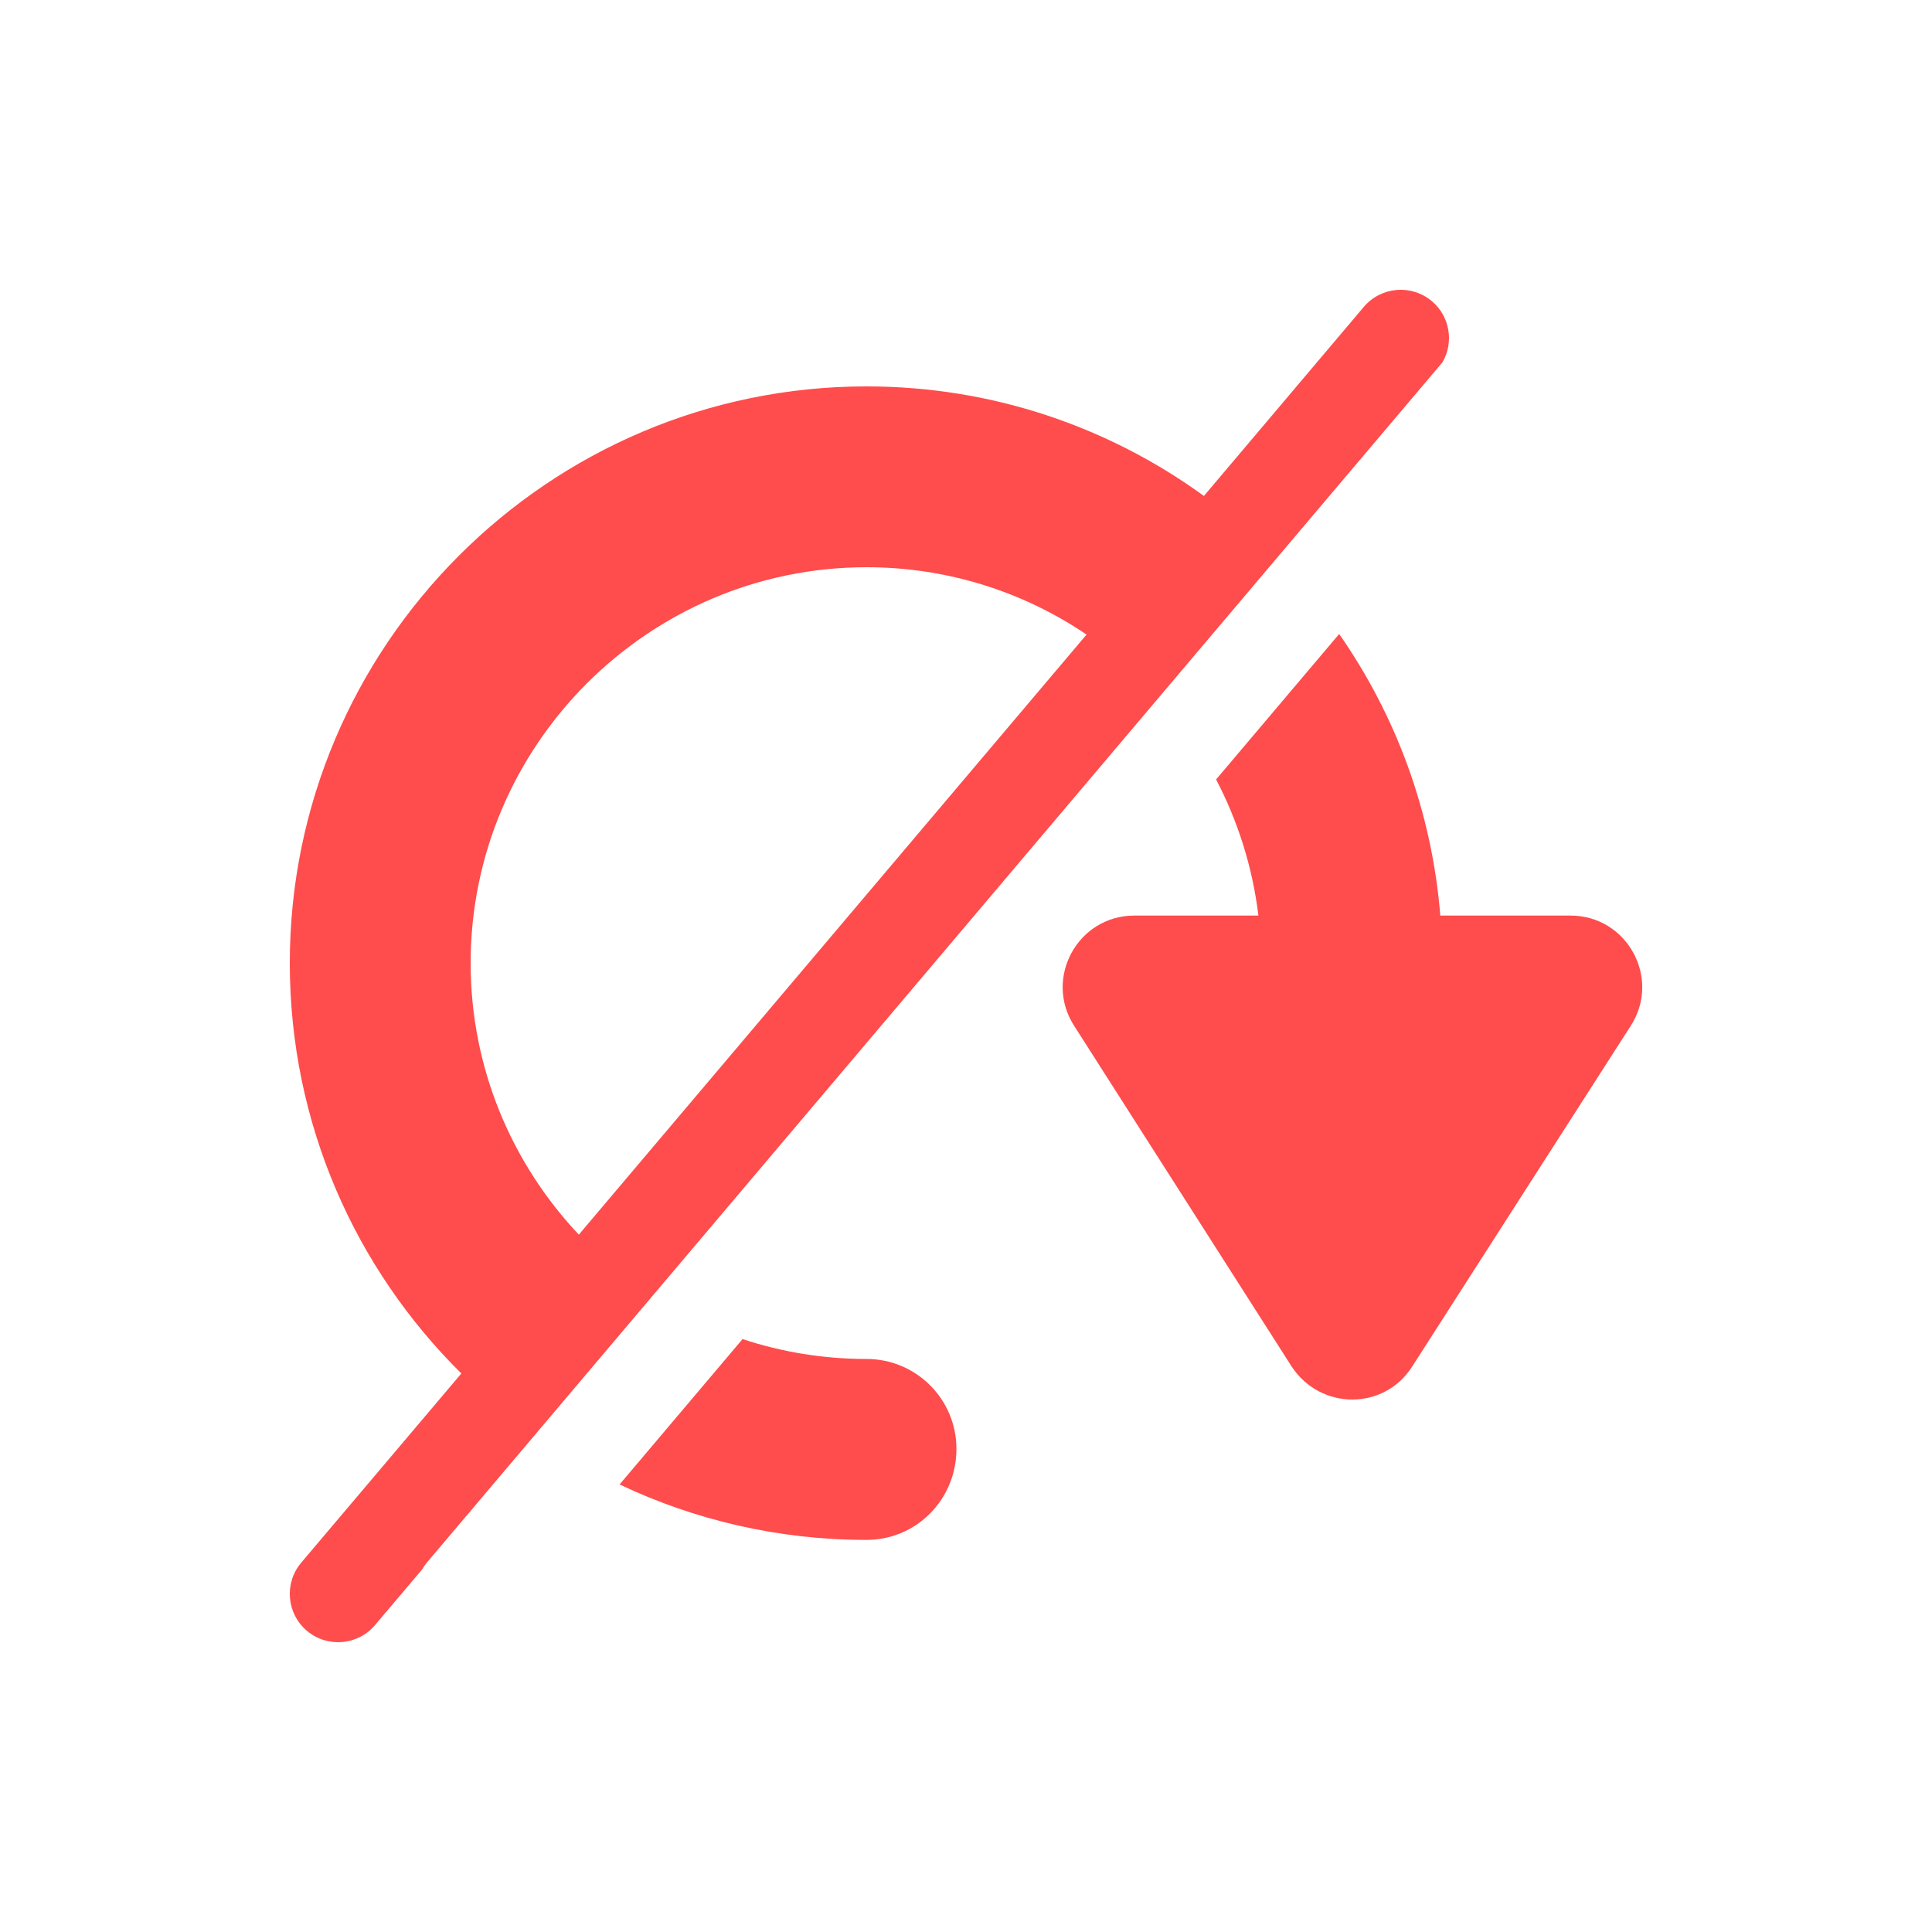
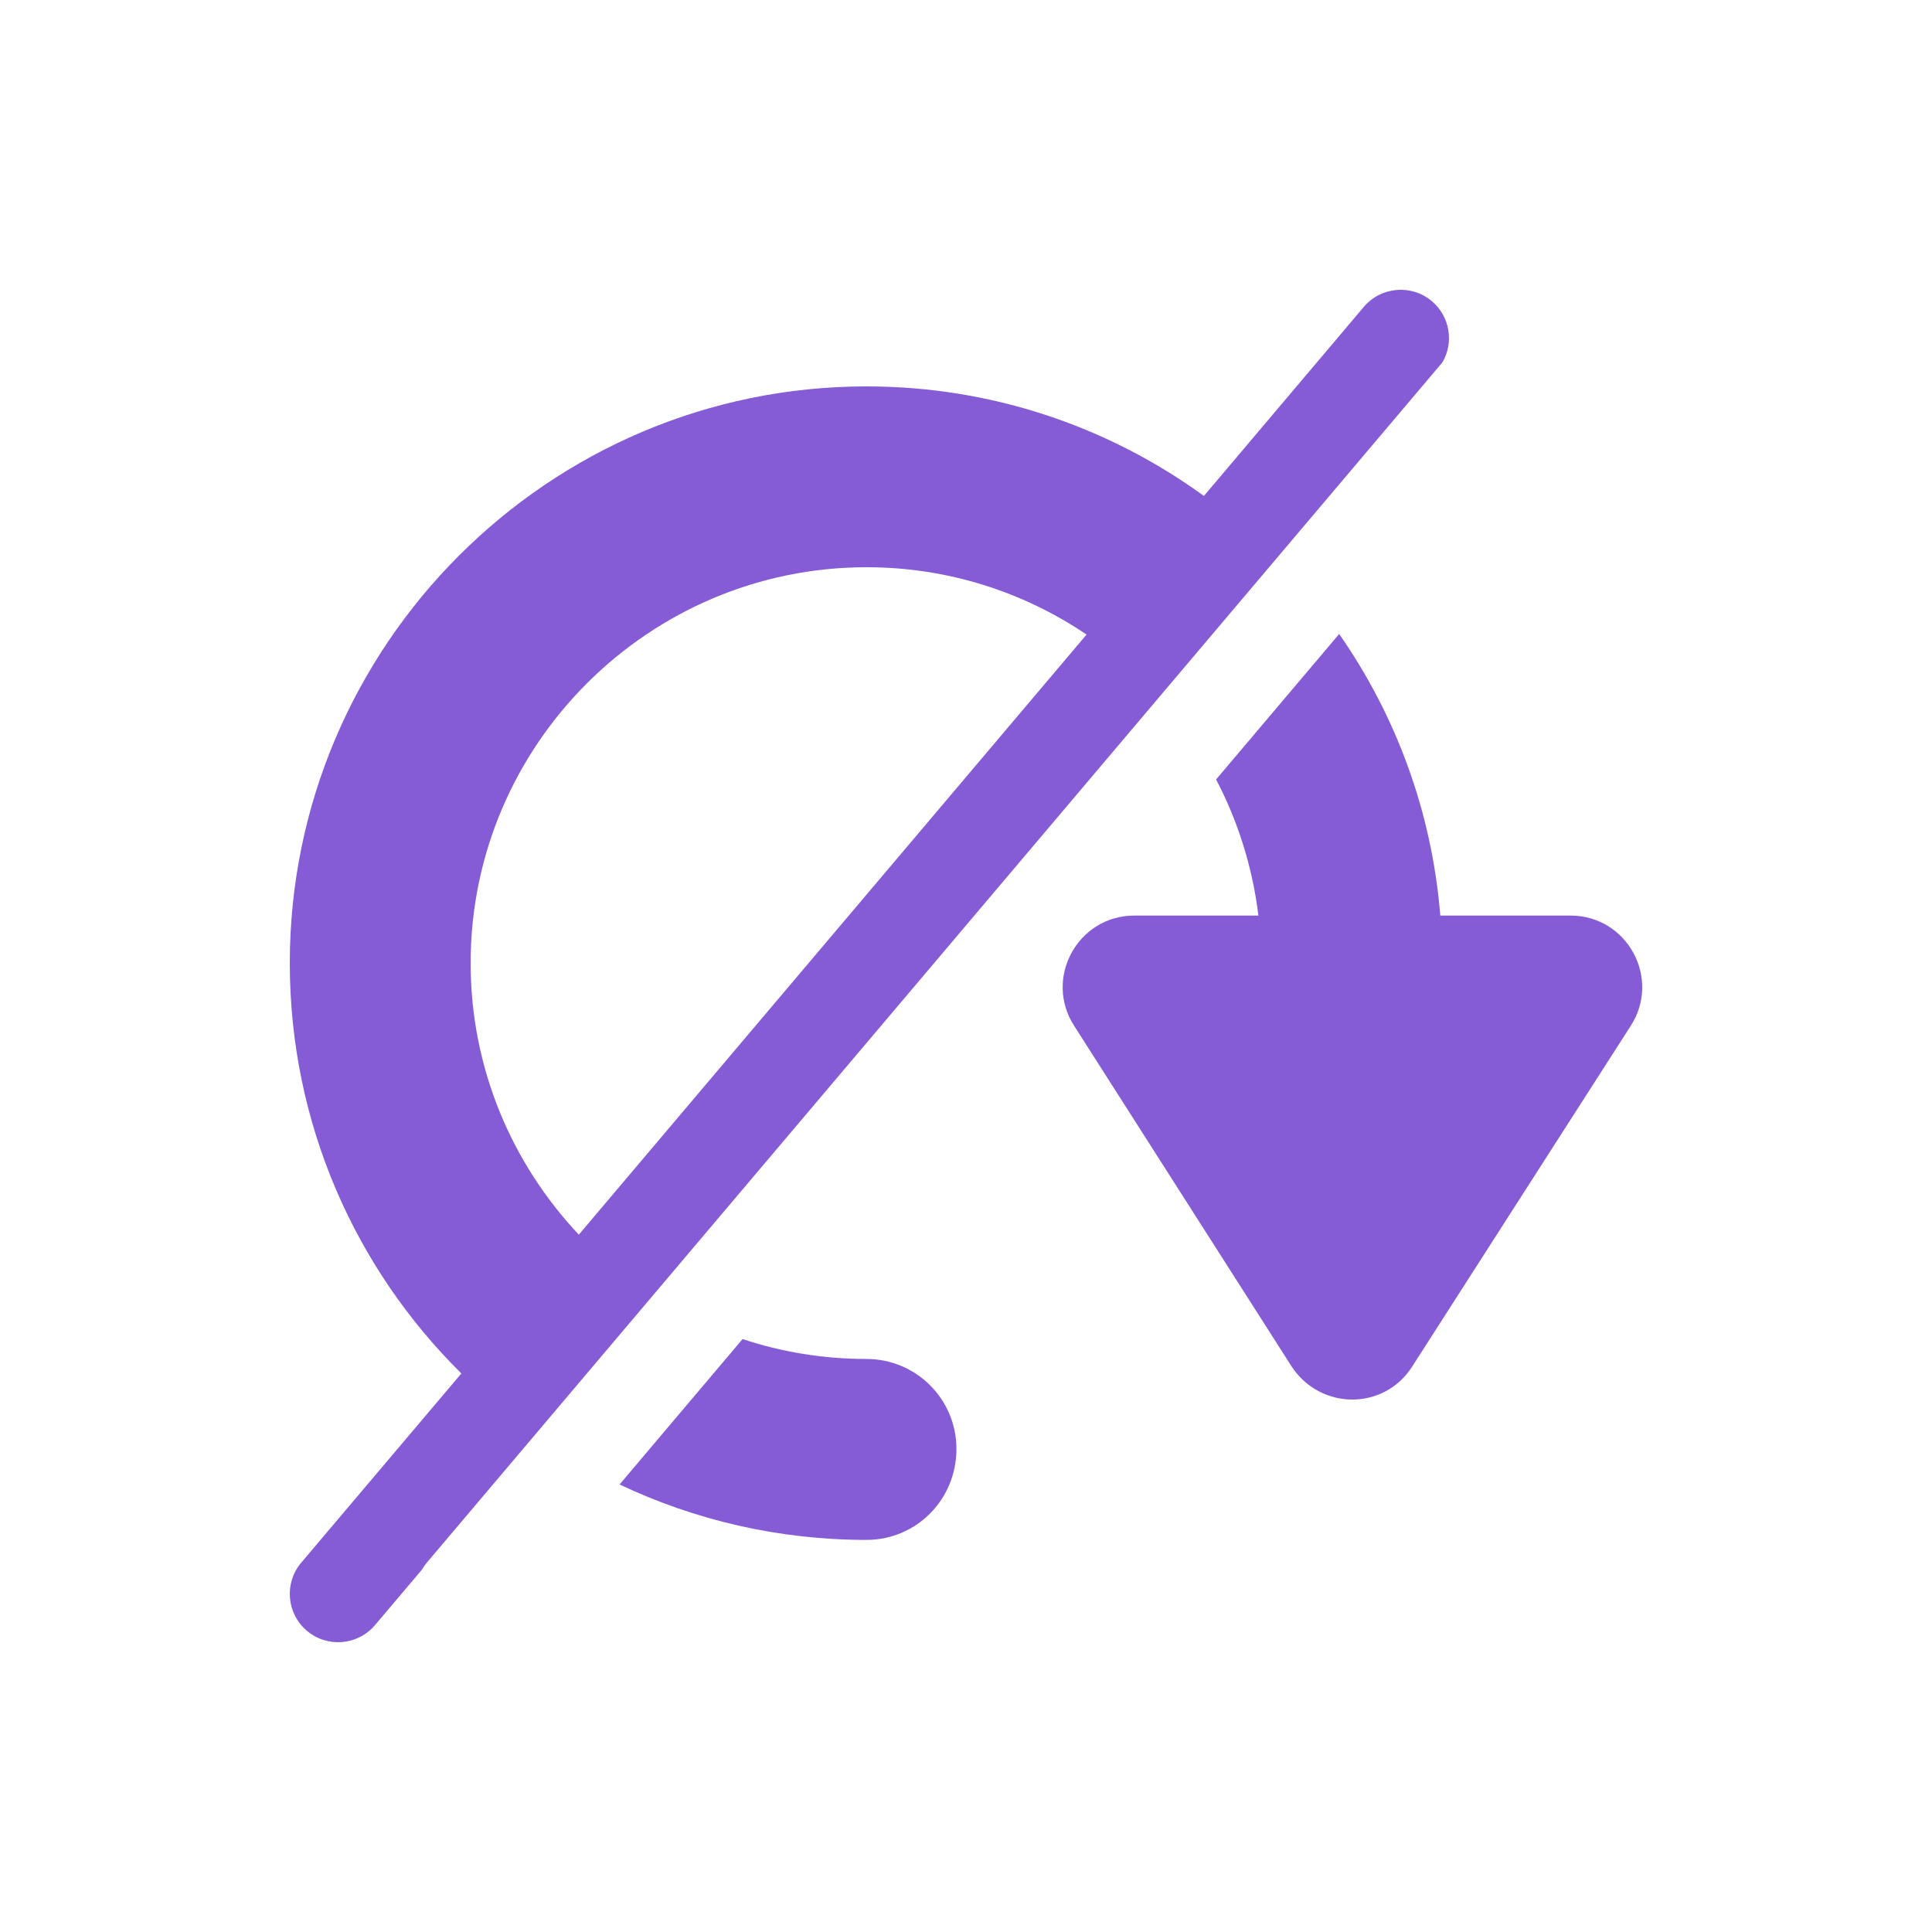
<svg xmlns="http://www.w3.org/2000/svg" width="20px" height="20px" viewBox="0 0 20 20" version="1.1">
  <defs />
  <g id="dont-rotate-active" stroke="none" stroke-width="1" fill="none" fill-rule="evenodd">
-     <path d="M12.589,8.069 L13.863,6.563 C14.449,7.403 14.823,8.401 14.91,9.478 L16.258,9.478 C16.847,9.478 17.2,10.131 16.879,10.623 L14.621,14.143 C14.332,14.603 13.669,14.603 13.369,14.143 L11.122,10.623 C10.801,10.131 11.154,9.478 11.743,9.478 L13.027,9.478 C12.966,8.975 12.814,8.499 12.589,8.069 Z M14.932,3.751 L4.418,16.177 C4.399,16.2 4.382,16.224 4.368,16.249 L3.882,16.823 C3.703,17.034 3.388,17.06 3.177,16.882 C2.966,16.703 2.94,16.388 3.118,16.177 L4.776,14.218 C3.68,13.135 3,11.632 3,9.97 C3,6.686 5.675,4 8.97,4 C10.274,4 11.481,4.421 12.463,5.134 L14.118,3.177 C14.297,2.966 14.612,2.94 14.823,3.118 C15.011,3.277 15.052,3.546 14.932,3.751 Z M6.414,15.367 L7.687,13.862 C8.091,13.996 8.523,14.068 8.97,14.068 C9.485,14.068 9.901,14.485 9.901,14.999 C9.901,15.524 9.485,15.941 8.97,15.941 C8.056,15.941 7.189,15.735 6.414,15.367 Z M11.248,6.569 C10.597,6.129 9.814,5.872 8.97,5.872 C6.714,5.872 4.872,7.713 4.872,9.97 C4.872,11.057 5.299,12.046 5.992,12.781 L11.248,6.569 Z" id="Combined-Shape" fill="#FF4C4C" />
+     <path d="M12.589,8.069 L13.863,6.563 C14.449,7.403 14.823,8.401 14.91,9.478 L16.258,9.478 C16.847,9.478 17.2,10.131 16.879,10.623 L14.621,14.143 C14.332,14.603 13.669,14.603 13.369,14.143 L11.122,10.623 C10.801,10.131 11.154,9.478 11.743,9.478 L13.027,9.478 C12.966,8.975 12.814,8.499 12.589,8.069 Z M14.932,3.751 L4.418,16.177 C4.399,16.2 4.382,16.224 4.368,16.249 L3.882,16.823 C3.703,17.034 3.388,17.06 3.177,16.882 C2.966,16.703 2.94,16.388 3.118,16.177 L4.776,14.218 C3.68,13.135 3,11.632 3,9.97 C3,6.686 5.675,4 8.97,4 C10.274,4 11.481,4.421 12.463,5.134 L14.118,3.177 C14.297,2.966 14.612,2.94 14.823,3.118 C15.011,3.277 15.052,3.546 14.932,3.751 Z M6.414,15.367 L7.687,13.862 C8.091,13.996 8.523,14.068 8.97,14.068 C9.485,14.068 9.901,14.485 9.901,14.999 C9.901,15.524 9.485,15.941 8.97,15.941 C8.056,15.941 7.189,15.735 6.414,15.367 Z M11.248,6.569 C10.597,6.129 9.814,5.872 8.97,5.872 C6.714,5.872 4.872,7.713 4.872,9.97 C4.872,11.057 5.299,12.046 5.992,12.781 L11.248,6.569 Z" id="Combined-Shape" fill="#855CD6" />
  </g>
</svg>
